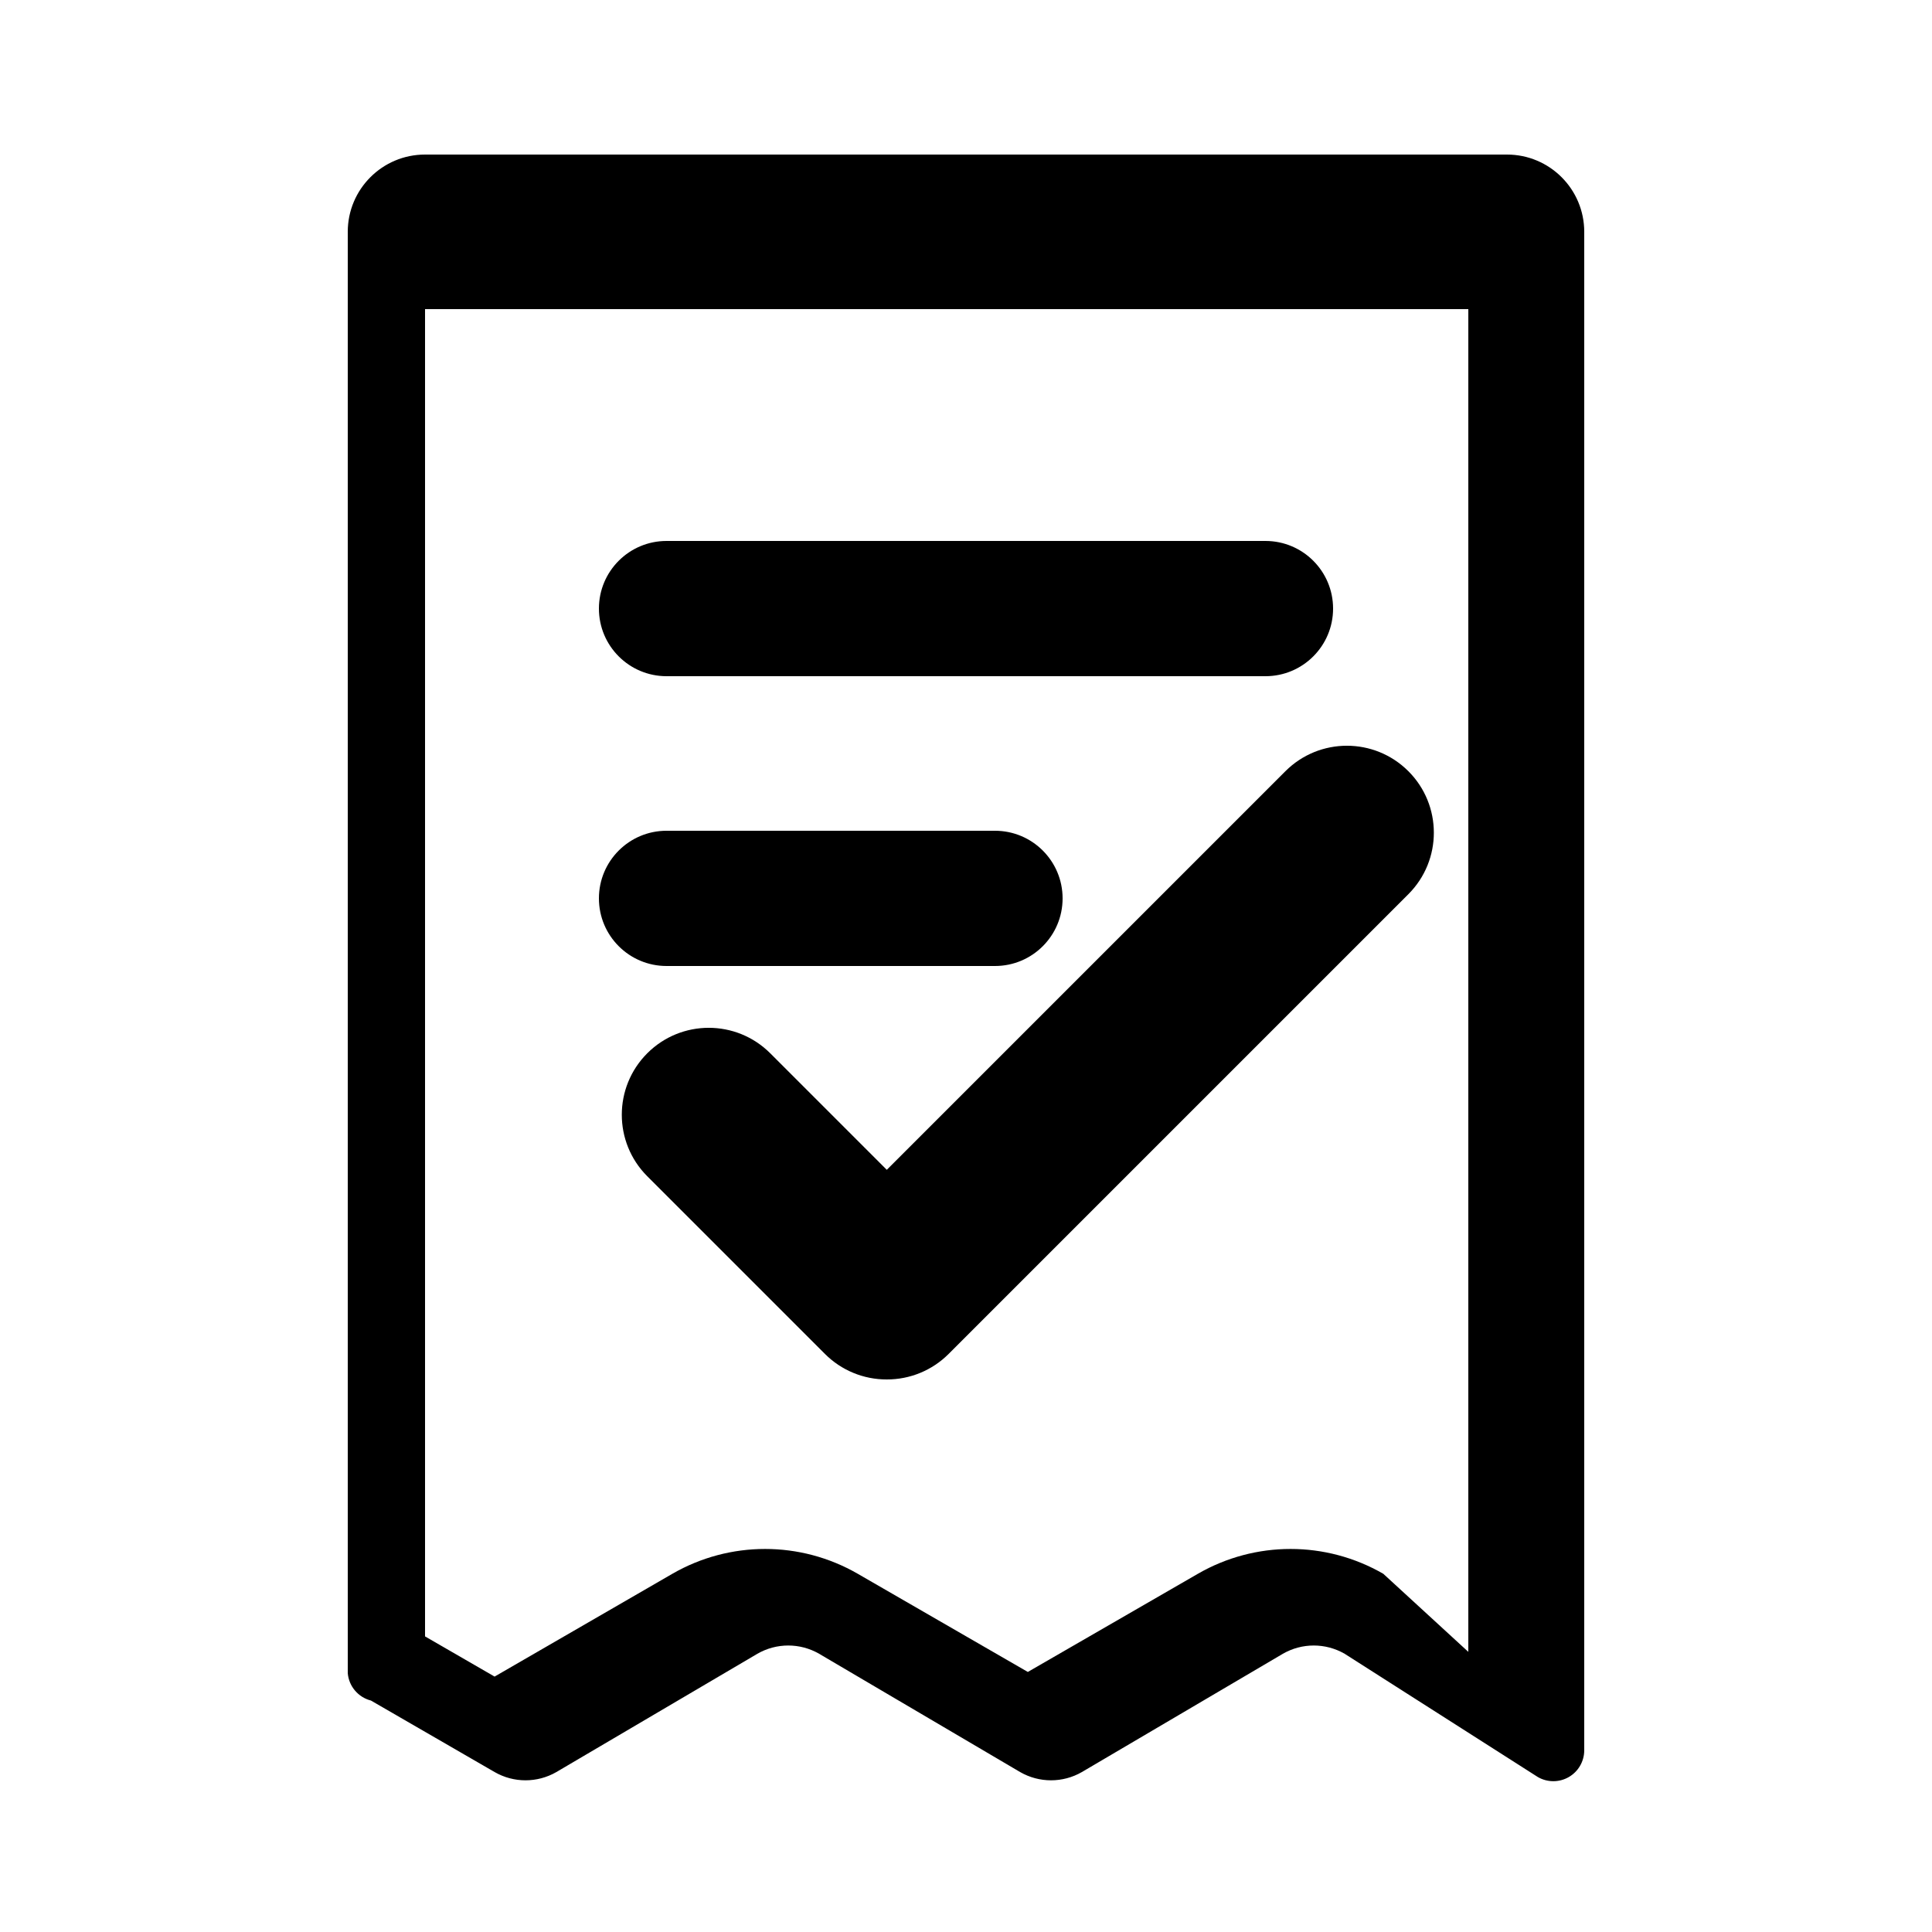
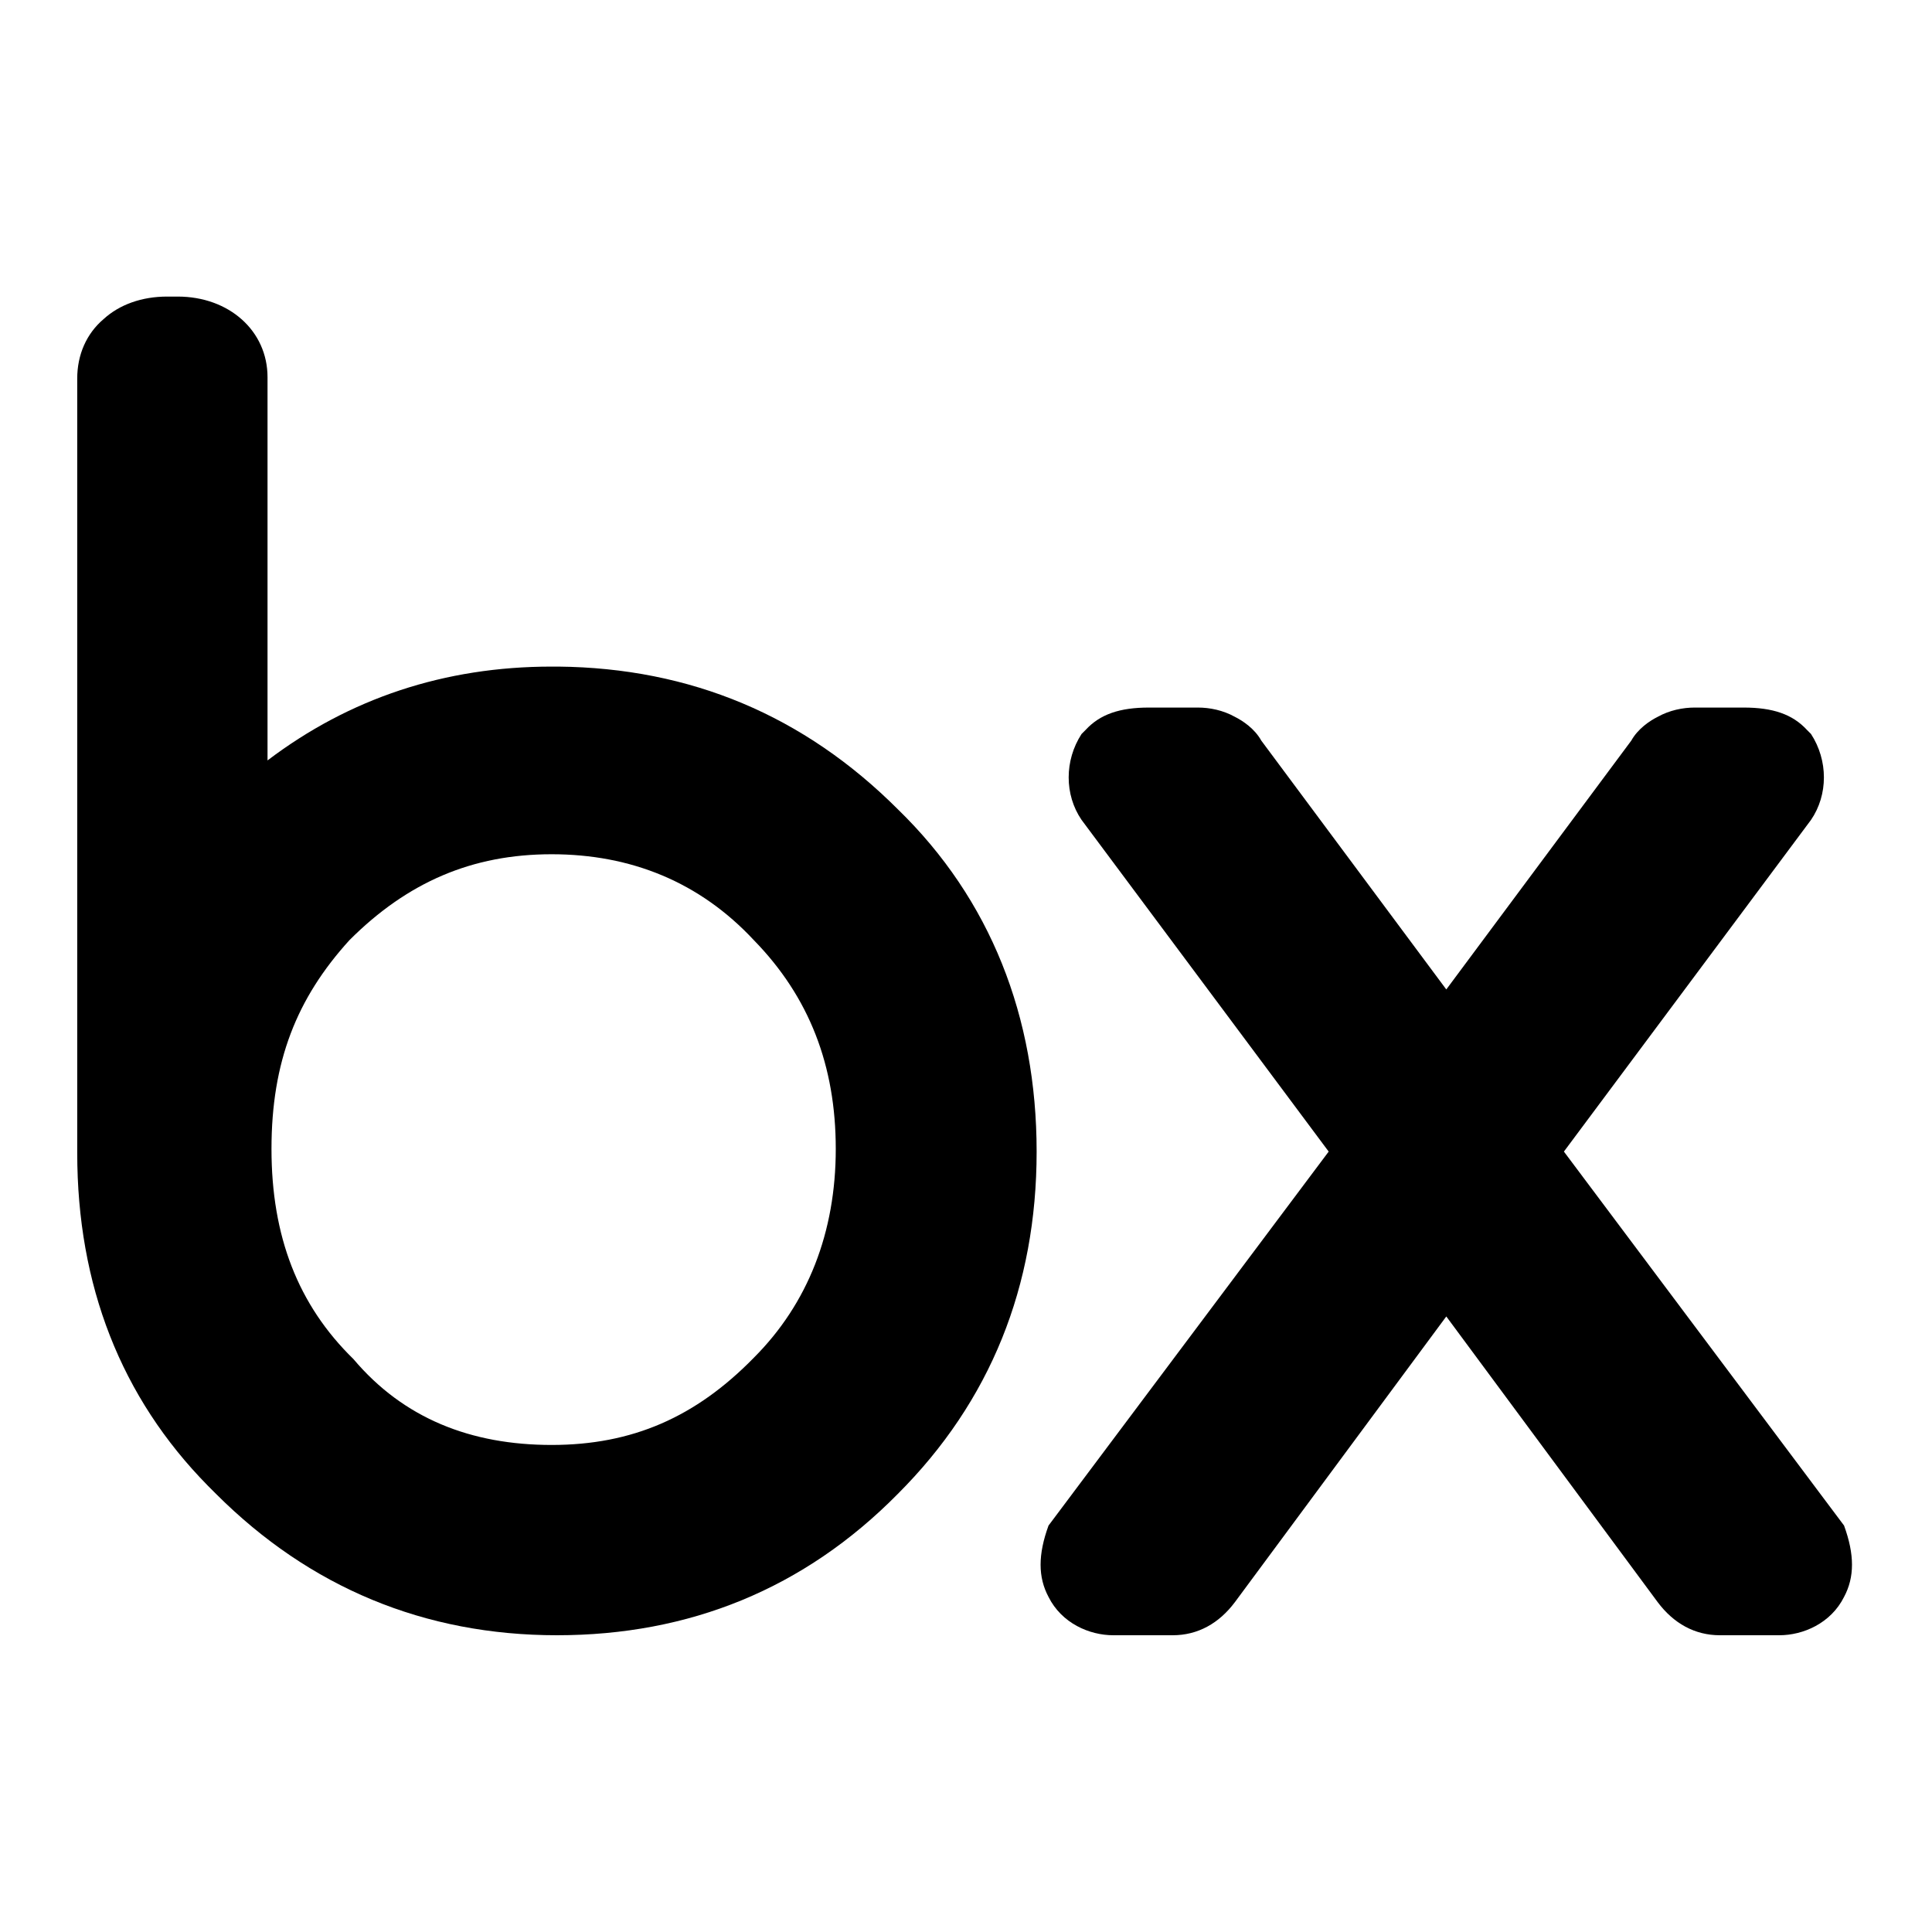
<svg xmlns="http://www.w3.org/2000/svg" viewBox="0 0 100 100" role="img" aria-label="Bexy">
-   <path fill="currentColor" d="M22 8h56a4 4 0 0 1 4 4v78.6a1.6 1.6 0 0 1-2.4 1.38L69.6 85.6a3.2 3.2 0 0 0-3.2 0L56 91.72a3.2 3.2 0 0 1-3.2 0L42.4 85.6a3.2 3.2 0 0 0-3.2 0L28.8 91.72a3.2 3.2 0 0 1-3.2 0l-6.4-3.7A1.6 1.6 0 0 1 18 86.6V12a4 4 0 0 1 4-4Zm0 8v68.7l3.6 2.08 9.2-5.32a9.6 9.6 0 0 1 9.6 0l8.8 5.08 8.8-5.08a9.6 9.6 0 0 1 9.6 0L76 85.5V16H22Z" />
-   <rect fill="currentColor" x="31" y="28" width="38" height="7" rx="3.5" />
-   <rect fill="currentColor" x="31" y="43" width="24" height="7" rx="3.5" />
-   <path fill="currentColor" d="M45.9 71.4a4.5 4.5 0 0 1-3.2-1.32l-9.2-9.2a4.5 4.5 0 1 1 6.37-6.36l6.03 6.03 20.63-20.63a4.5 4.5 0 0 1 6.37 6.36L49.1 70.08a4.5 4.5 0 0 1-3.2 1.32Z" />
+   <g fill="currentColor" transform="translate(-33.52 -28.22) scale(0.684)">
+     <path d="M188.55,156.7h0l-21.2-28.3,18.7-25.1c1.3-1.9,1.3-4.5,0-6.5l-.3-.3c-1.1-1.2-2.6-1.7-4.8-1.7h-3.7c-.9,0-1.9.2-2.8.7-.6.3-1.5.9-2,1.8l-14,18.831-14-18.831c-.5-.9-1.4-1.5-2-1.8-.9-.5-1.9-.7-2.8-.7h-3.7c-2.2,0-3.7.5-4.8,1.7l-.3.3c-1.3,2-1.3,4.6,0,6.5l18.7,25.1-21.2,28.3h0c-.8,2.2-.8,3.9,0,5.4,1,2,3.1,2.9,4.9,2.9h4.5c1.9,0,3.5-.9,4.7-2.5l16-21.624,16,21.624c1.2,1.6,2.8,2.5,4.7,2.5h4.5c1.8,0,3.9-.9,4.9-2.9.8-1.5.8-3.2,0-5.4Z" />
+     <path d="M116.95,102.5c-7.1-7.1-15.7-10.7-25.7-10.8h-.5c-8.1,0-15.3,2.4-21.5,7.1v-29c0-3.5-2.9-6.1-6.8-6.1h-.8c-1.9,0-3.6.6-4.8,1.7-1.3,1.1-2,2.7-2,4.5v58.6c0,10,3.3,18.5,9.9,25.2l.6.6c7.1,7.1,15.8,10.7,25.8,10.7s18.7-3.5,25.8-10.7c7-7,10.5-15.7,10.5-25.9s-3.5-19.1-10.5-25.9h0ZM75.45,112.4c4.4-4.4,9.3-6.5,15.3-6.5s11.2,2.1,15.3,6.5c4.2,4.3,6.2,9.5,6.2,15.8s-2.1,11.7-6.2,15.8c-4.4,4.5-9.2,6.6-15.3,6.6s-11.2-2-15-6.5c-4.2-4.1-6.2-9.3-6.2-15.9s1.9-11.4,5.9-15.8Z" />
+   </g>
</svg>
